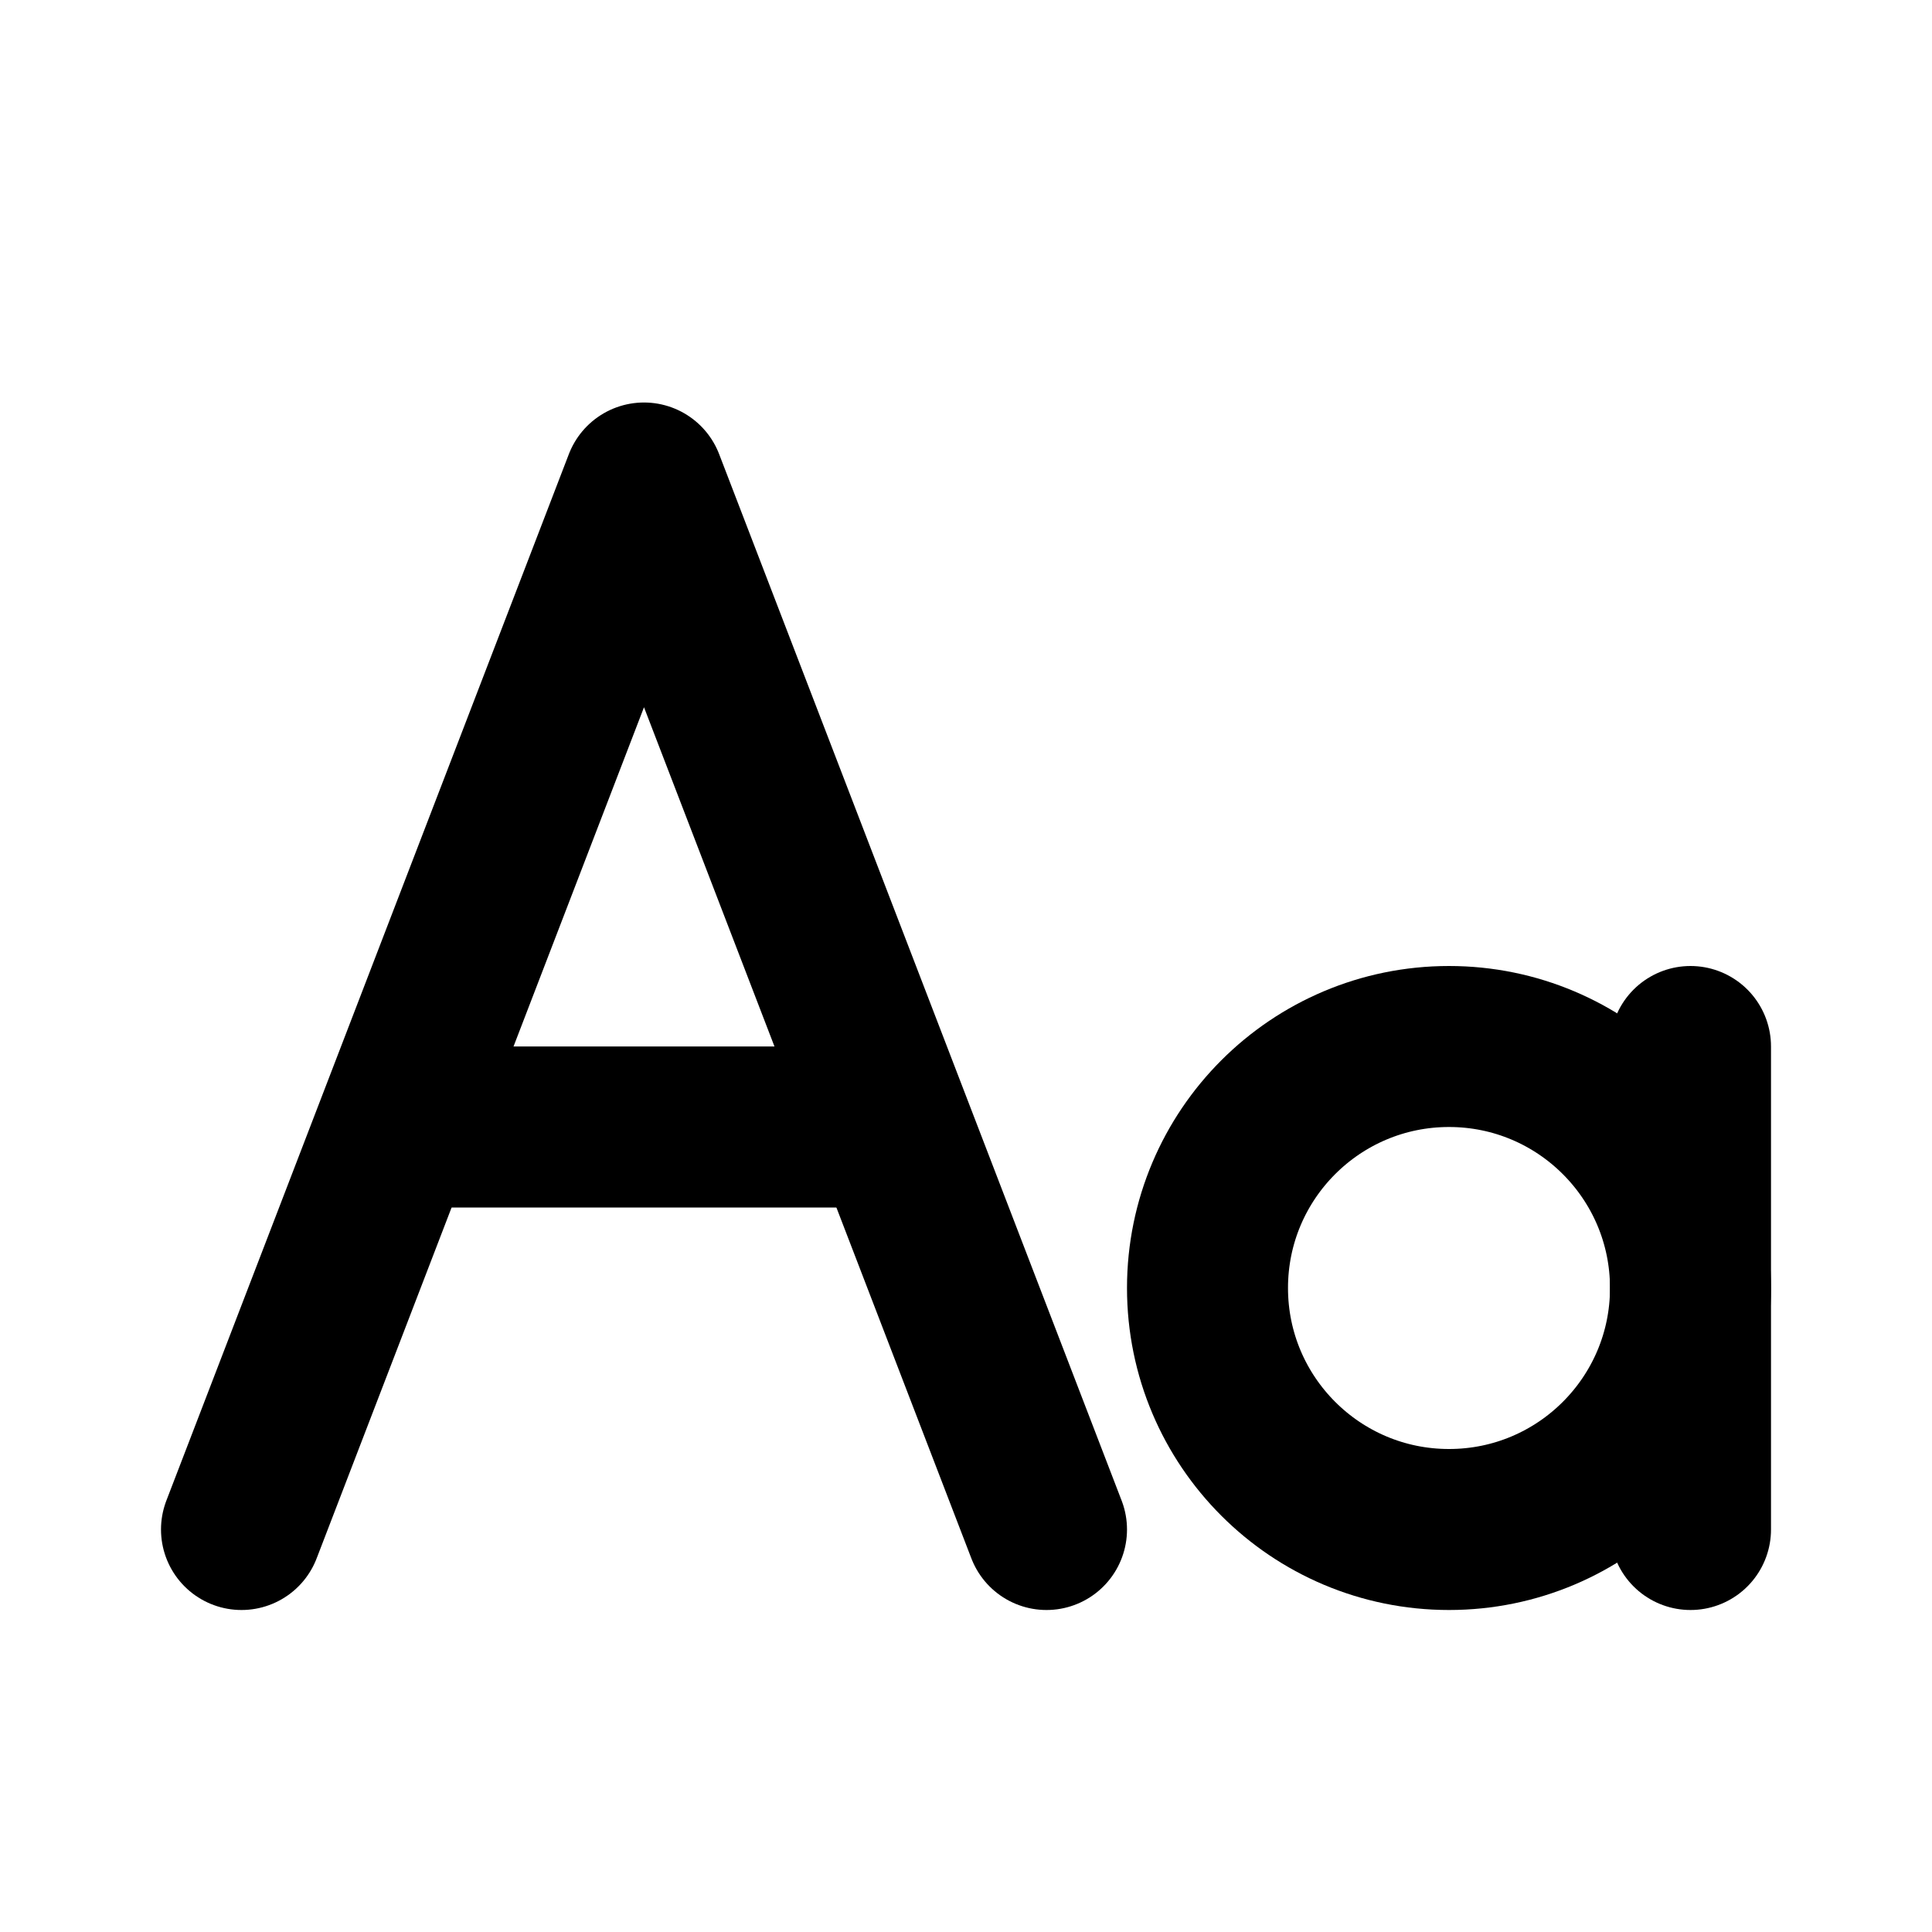
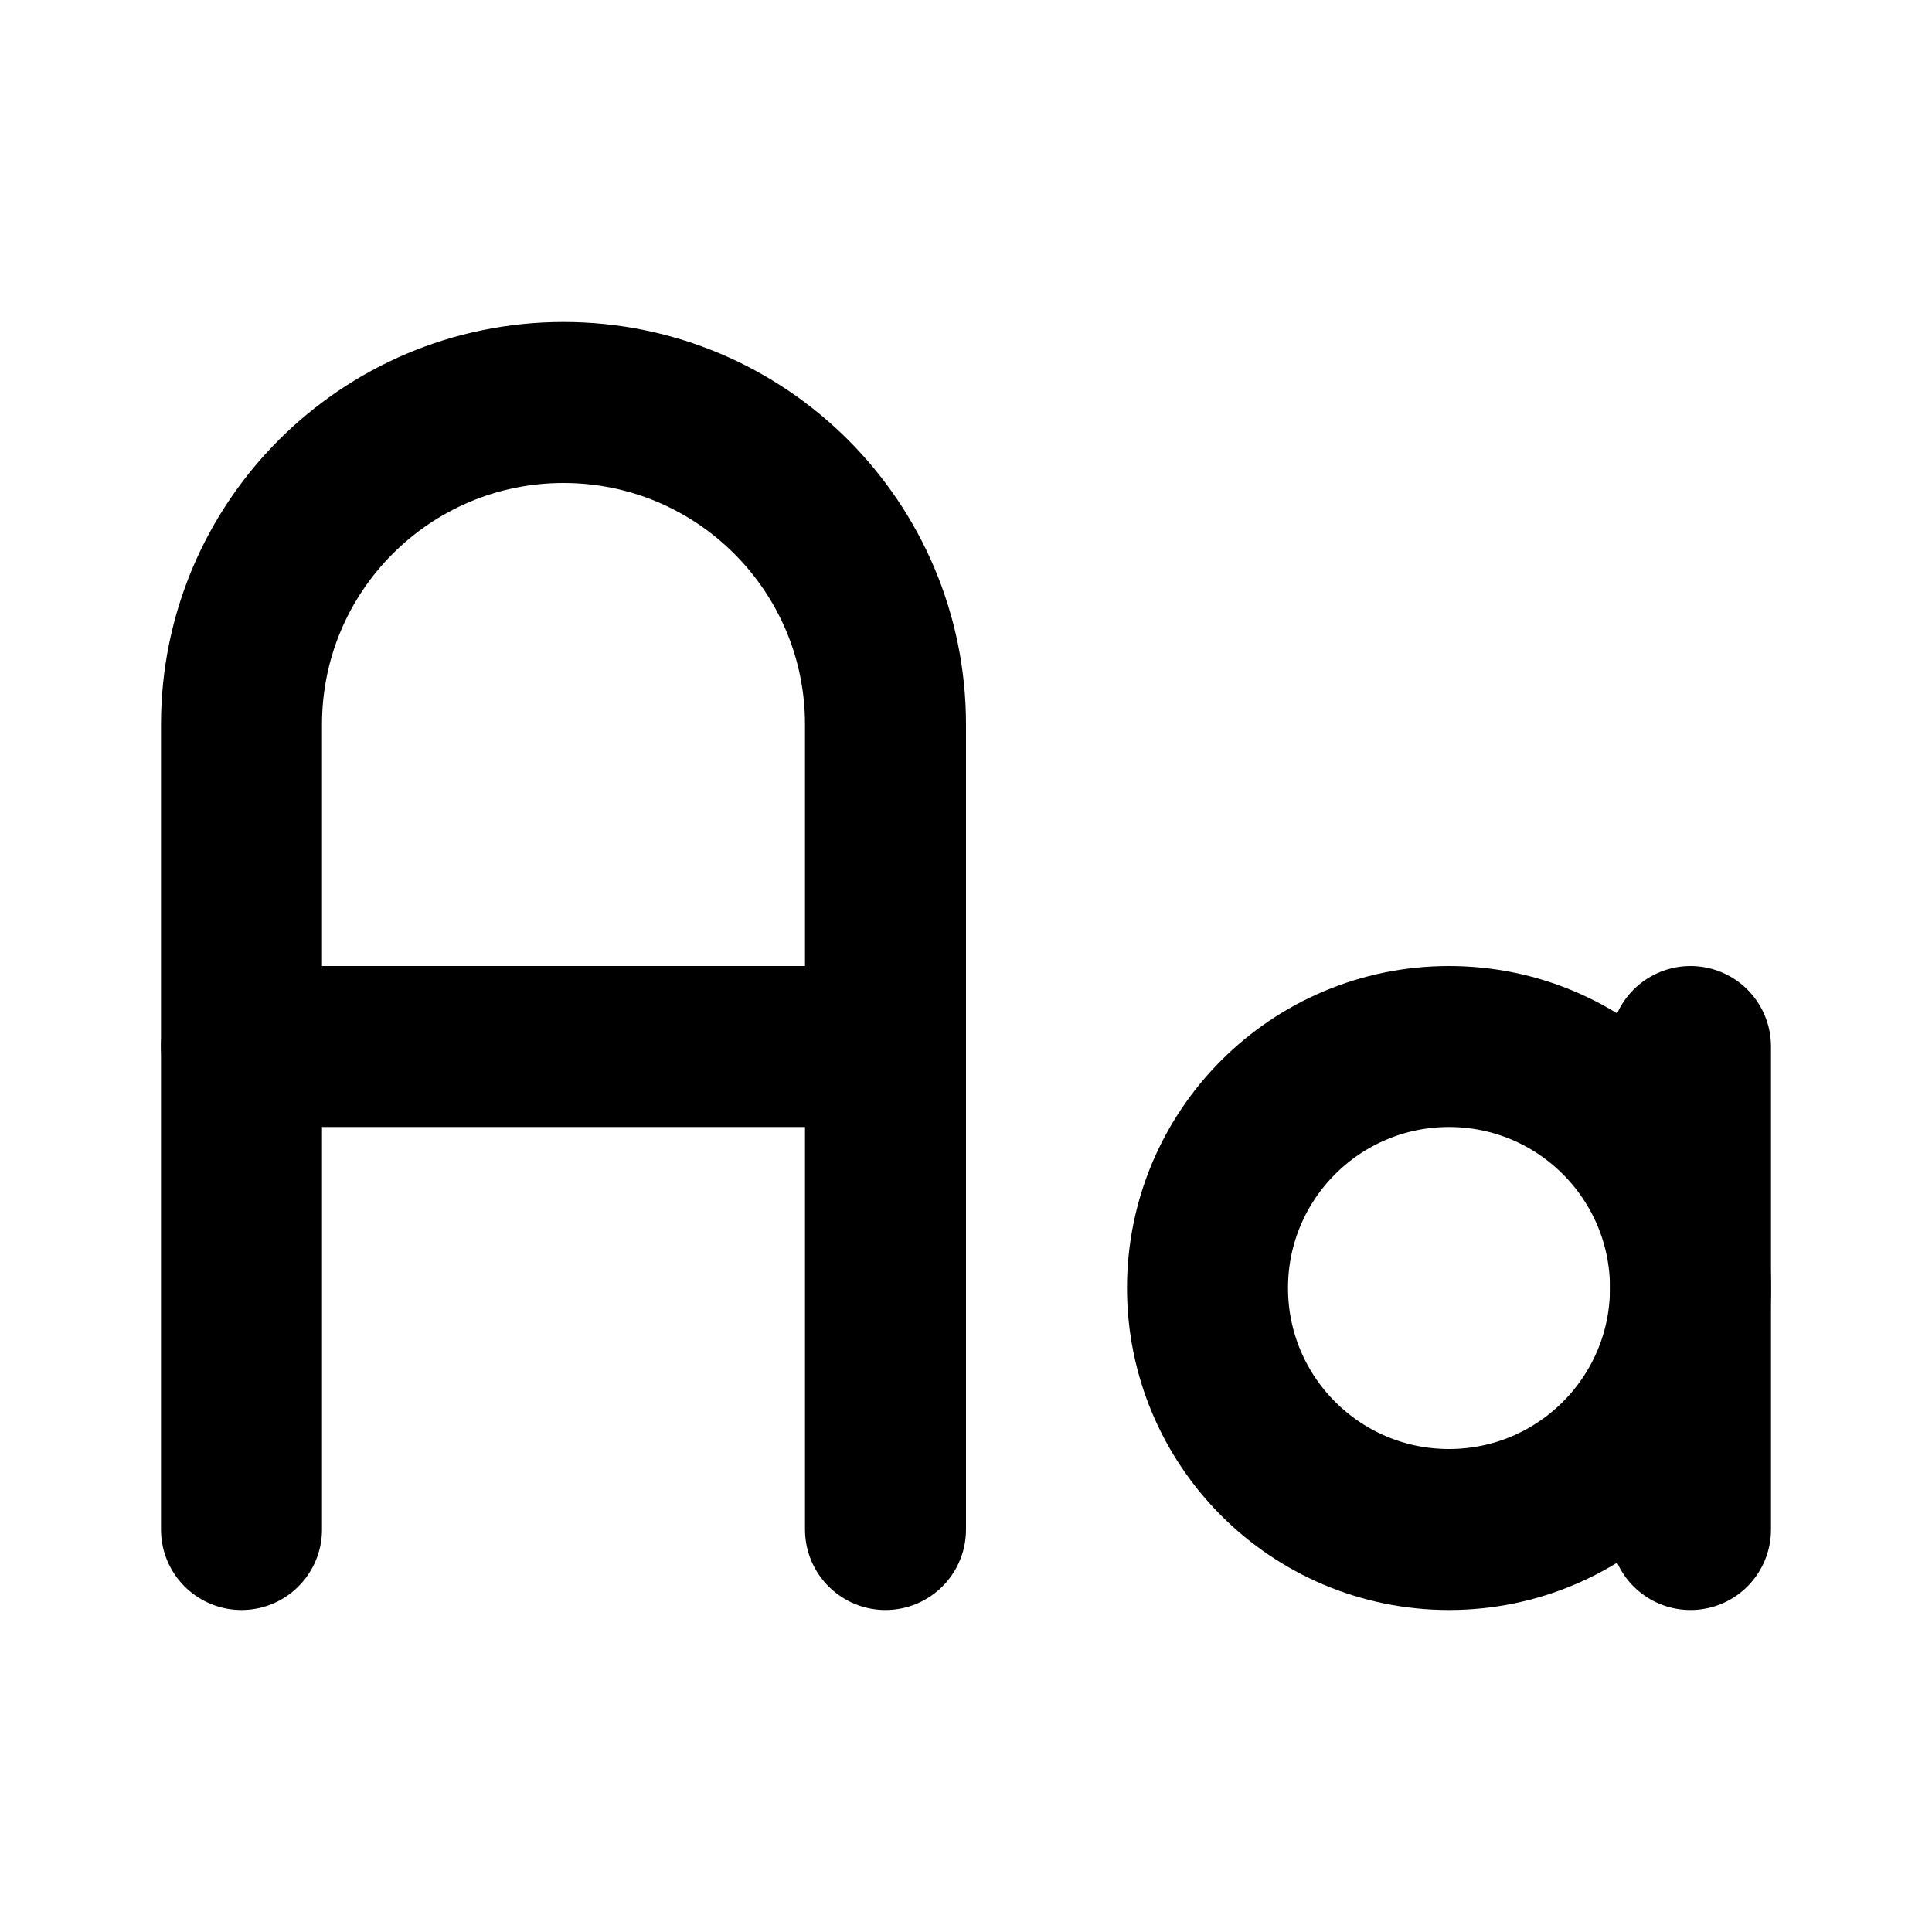
<svg xmlns="http://www.w3.org/2000/svg" class="icon icon-tabler icon-tabler-letters-case" width="24" height="24" viewBox="0 0 24 24" stroke-width="2" stroke="currentColor" fill="none" stroke-linecap="round" stroke-linejoin="round">
  <path stroke="none" d="M0 0h24v24H0z" />
  <circle cx="18" cy="16" r="3" />
  <line x1="21" y1="13" x2="21" y2="19" />
-   <path d="M3 19l5 -13l5 13" />
-   <line x1="5" y1="14" x2="11" y2="14" />
+   <path d="M3 19v-10a4 4 0 0 1 4 -4a4 4 0 0 1 4 4v10" />
+   <line x1="3" y1="13" x2="11" y2="13" />
</svg>
